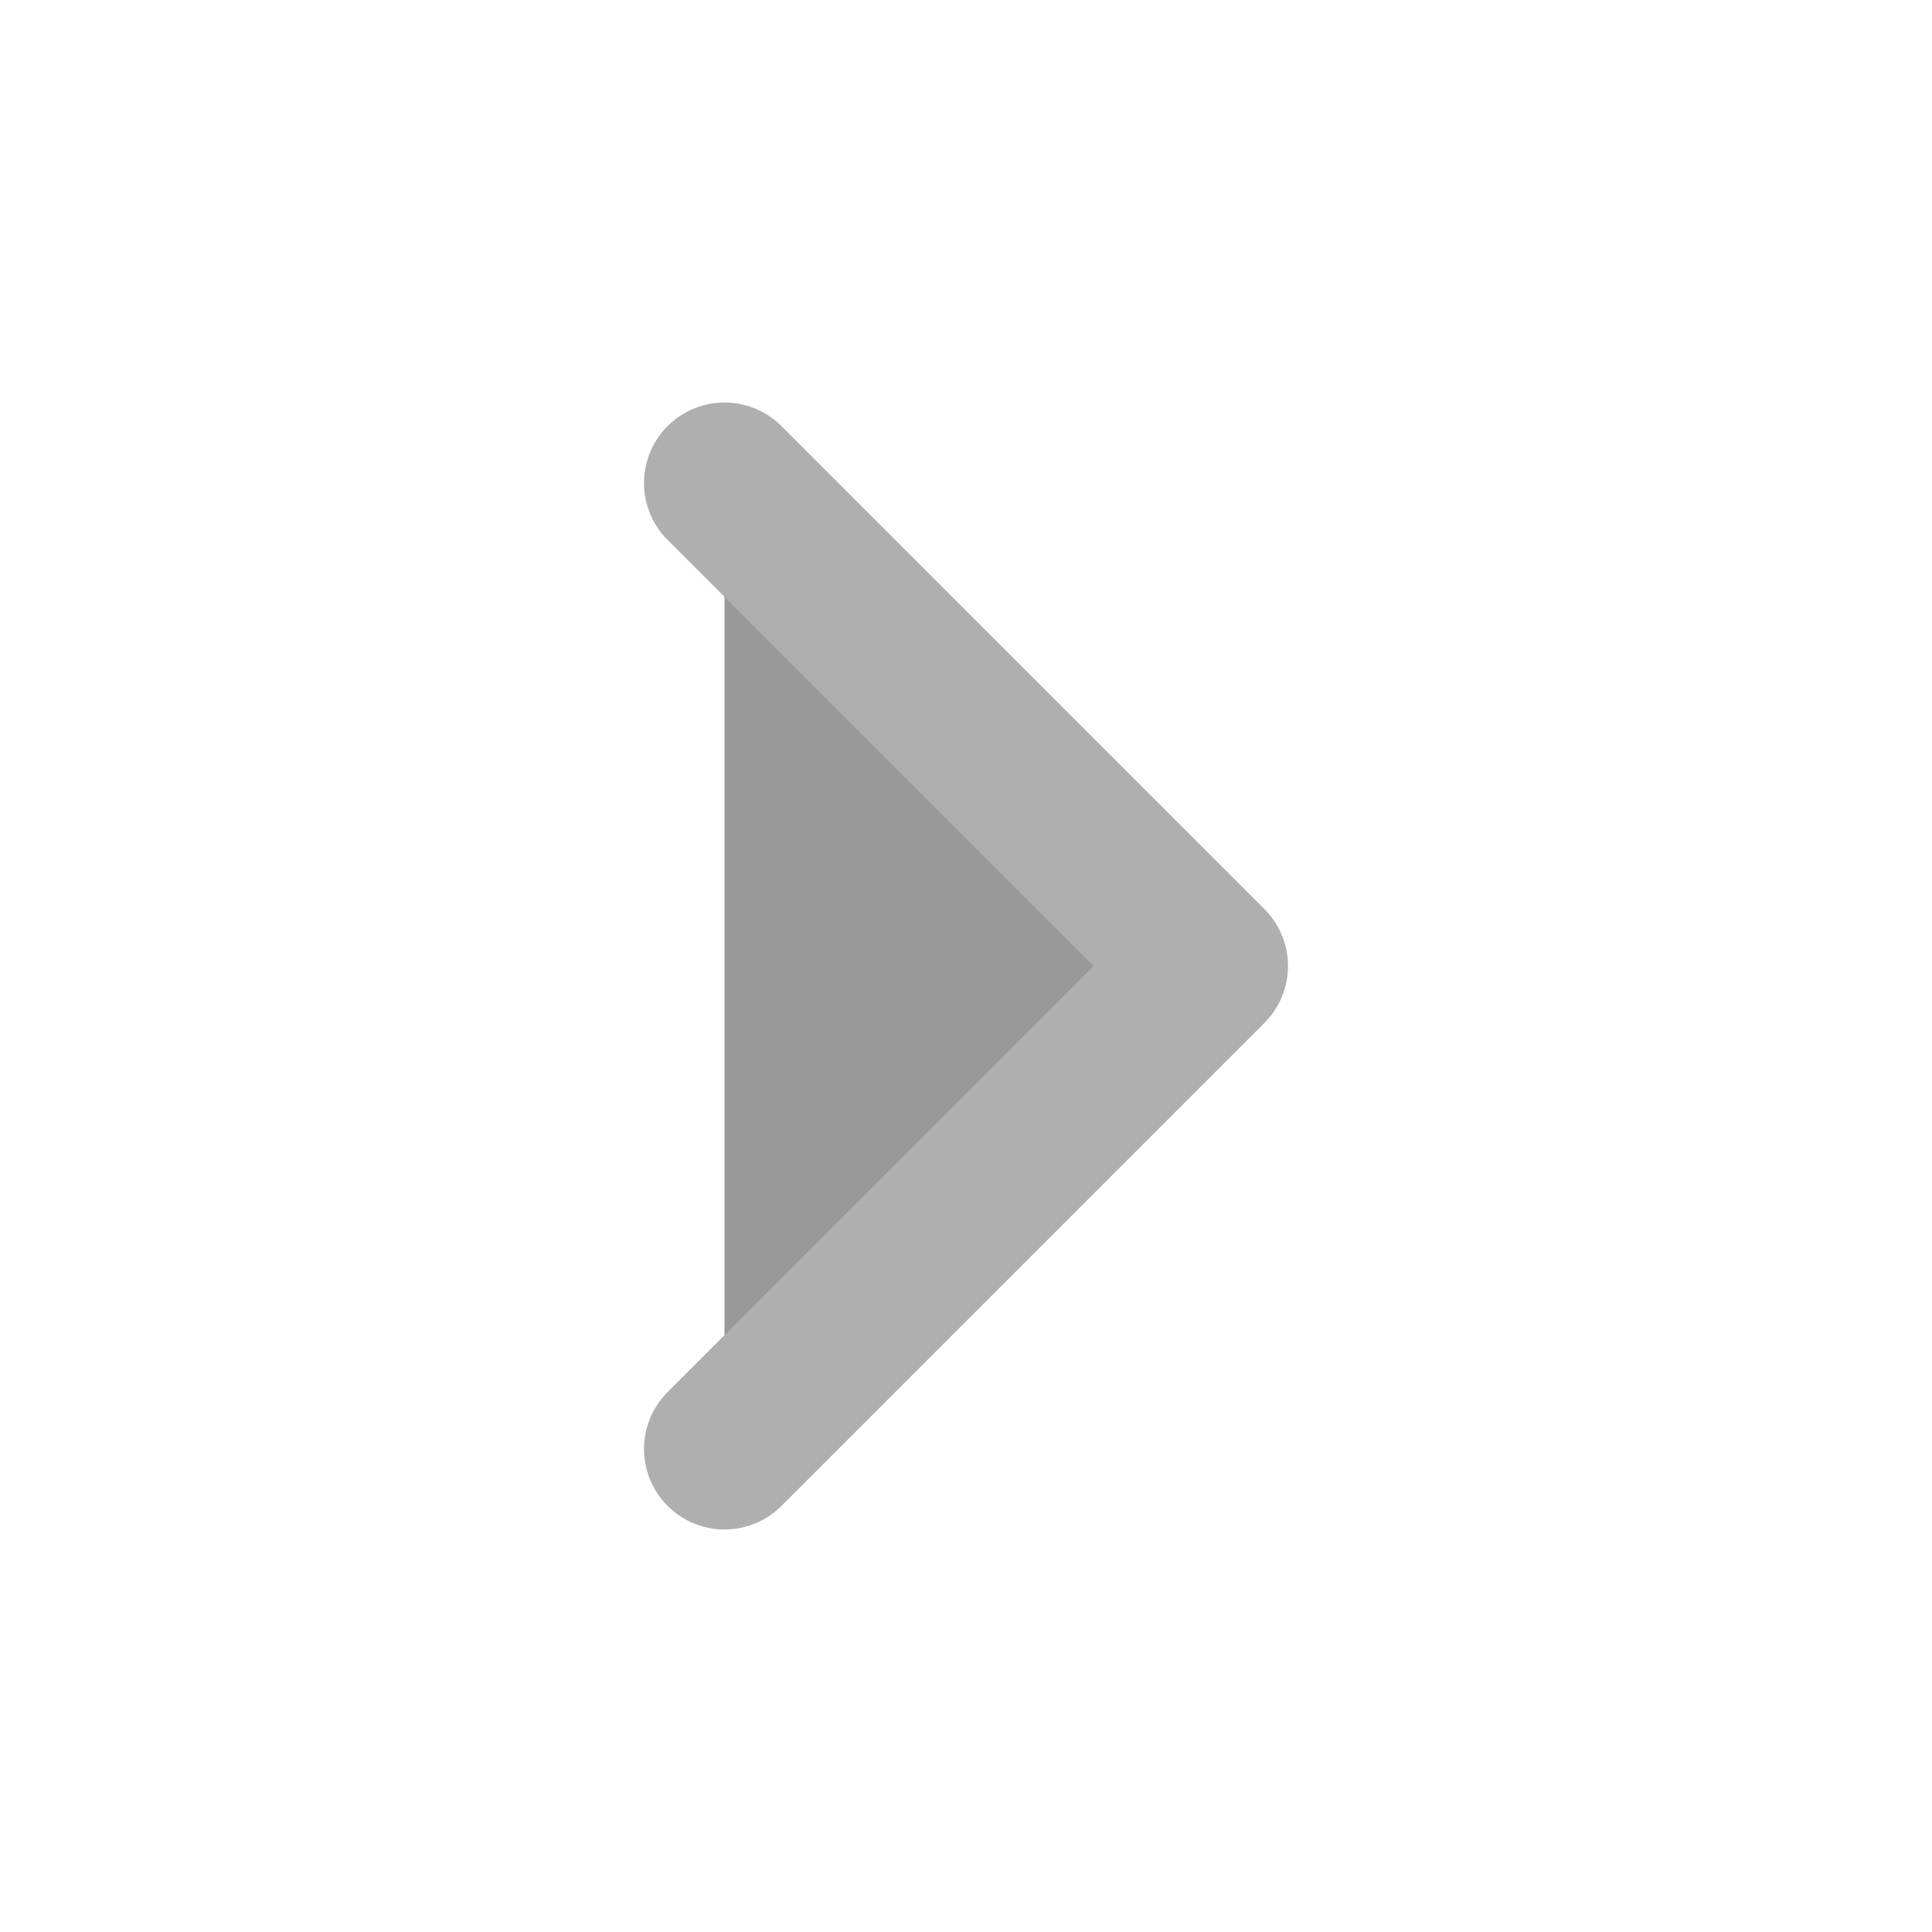
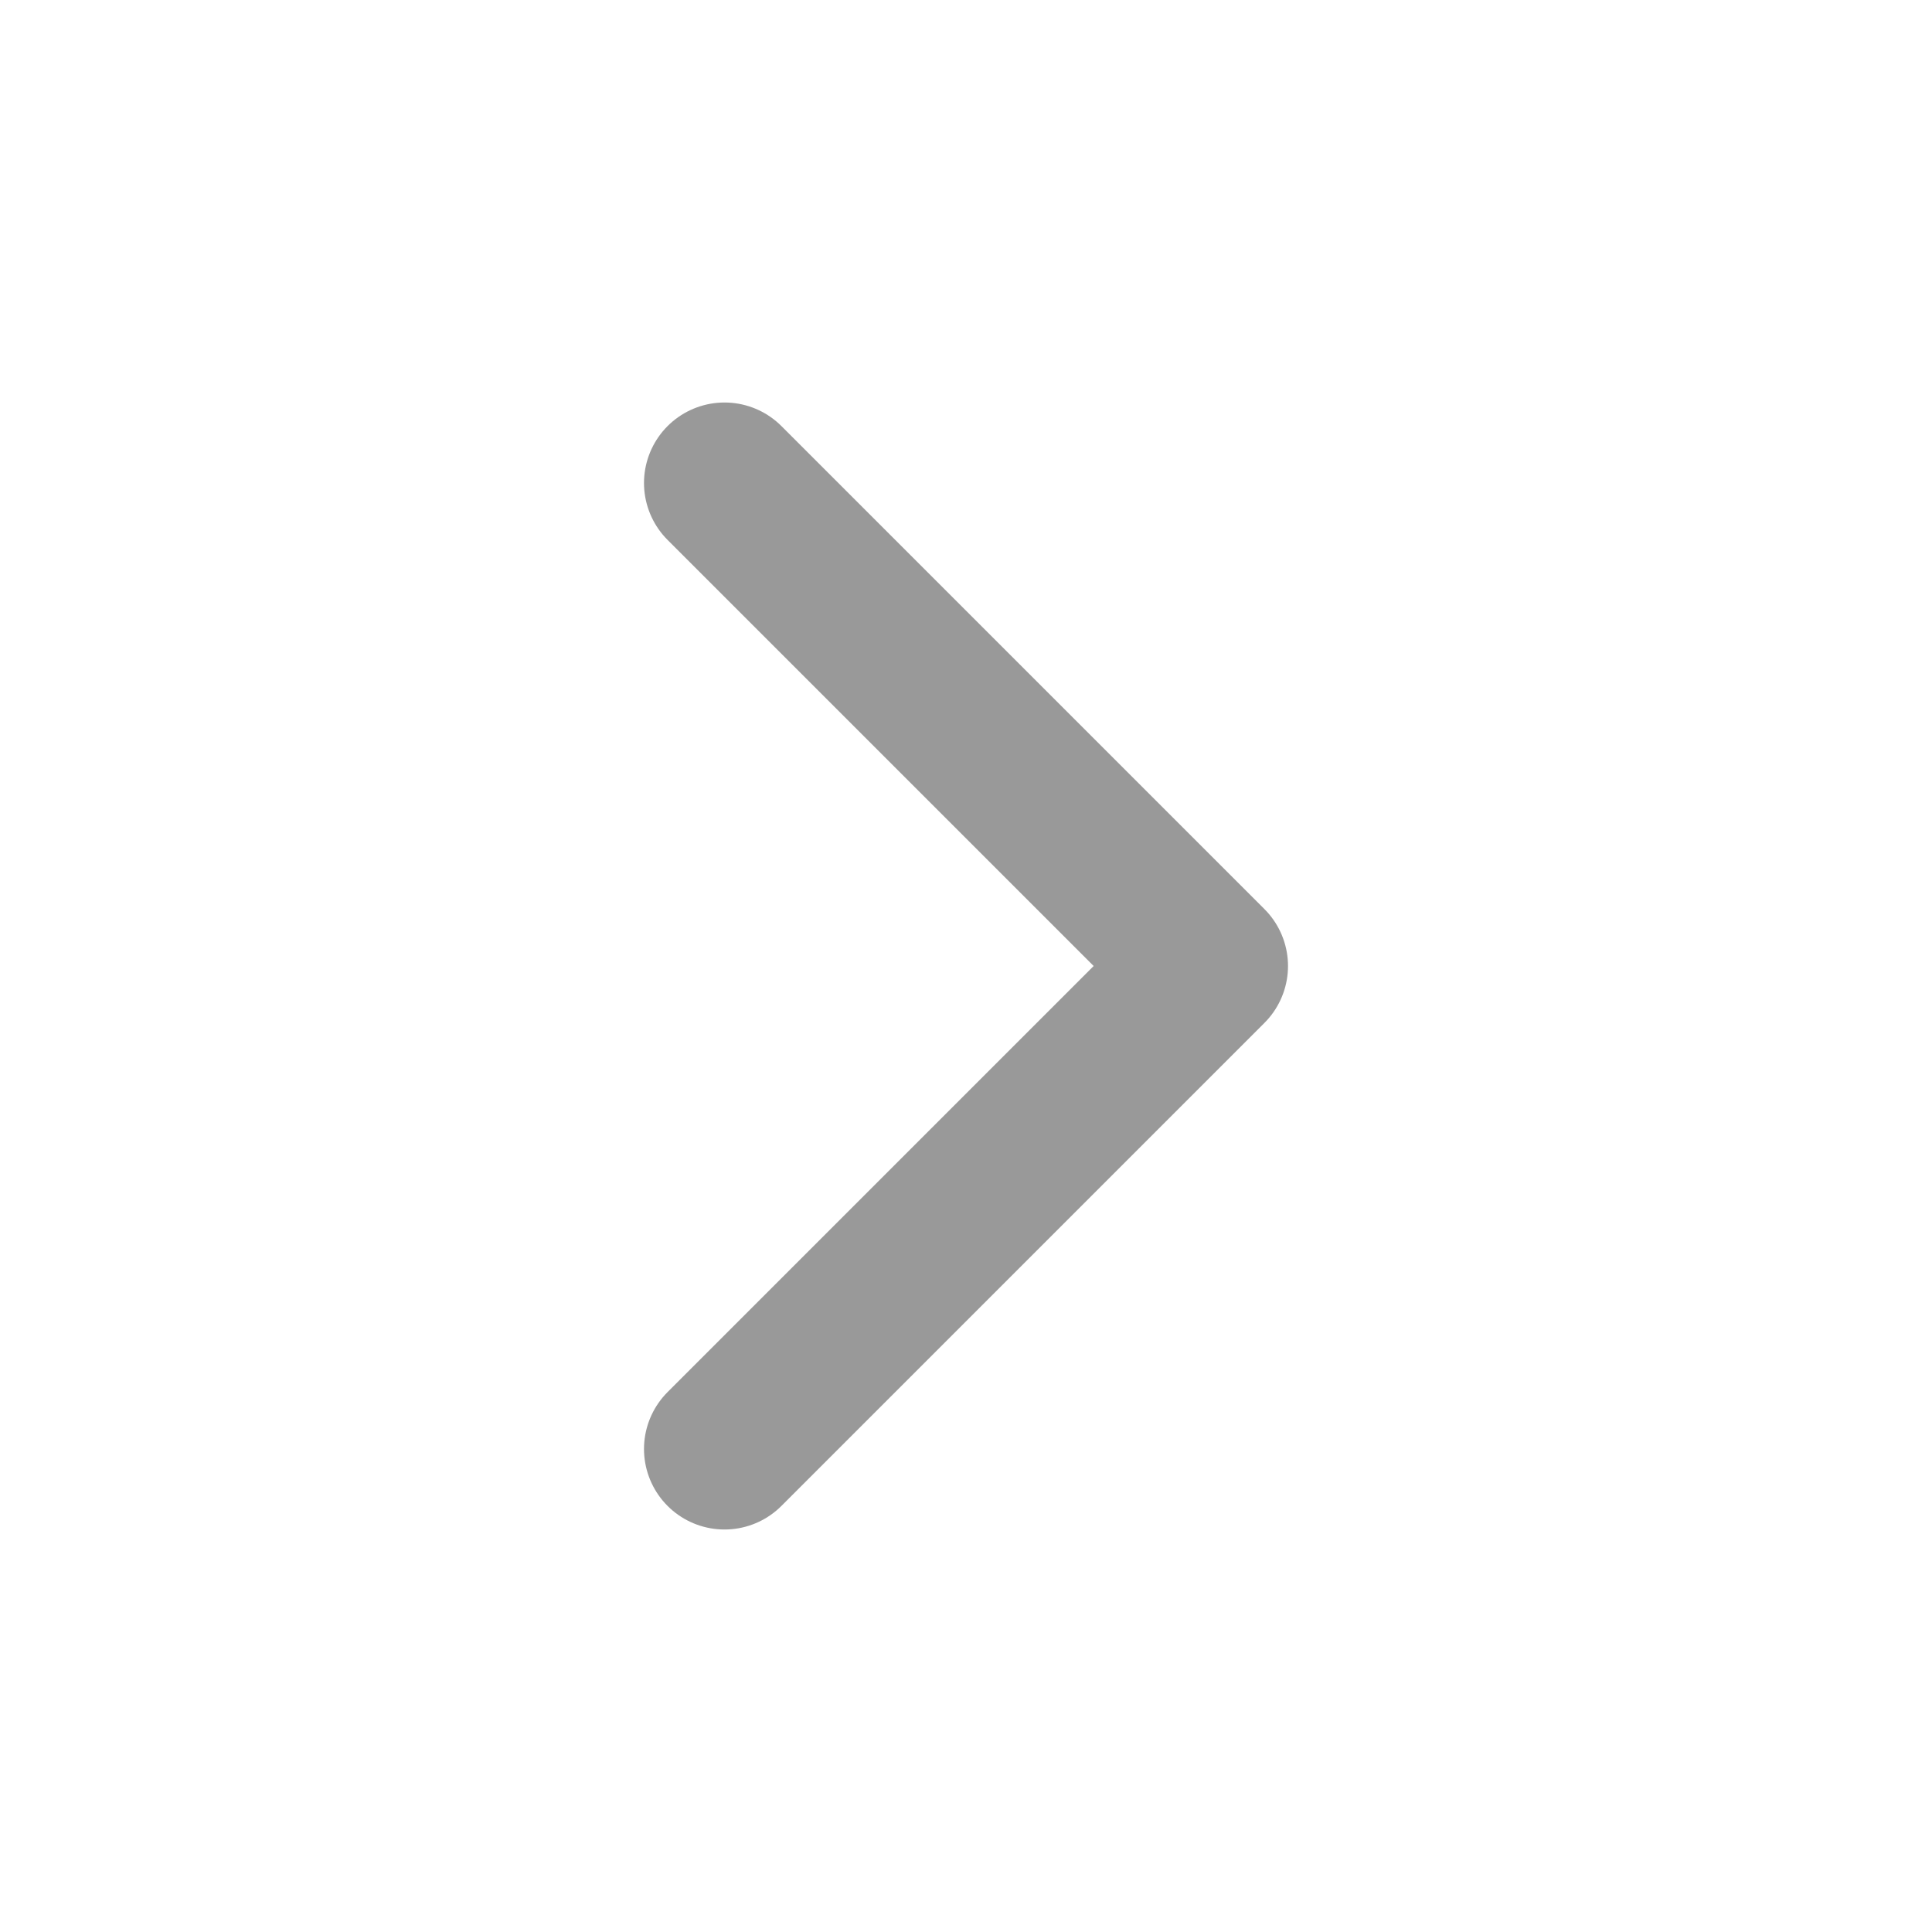
- <svg xmlns="http://www.w3.org/2000/svg" width="18" height="18" viewBox="0 0 18 18" fill="currentColor">
+ <svg xmlns="http://www.w3.org/2000/svg" width="18" height="18" viewBox="0 0 18 18" fill="none">
  <g opacity="0.4">
-     <path d="M6.75 13.5L11.25 9L6.75 4.5" stroke="#363636" stroke-width="1.5" stroke-linecap="round" stroke-linejoin="round" />
+     <path d="M6.75 13.5L11.25 9L6.75 4.5" stroke="currentColor" stroke-width="1.5" stroke-linecap="round" stroke-linejoin="round" />
  </g>
</svg>
